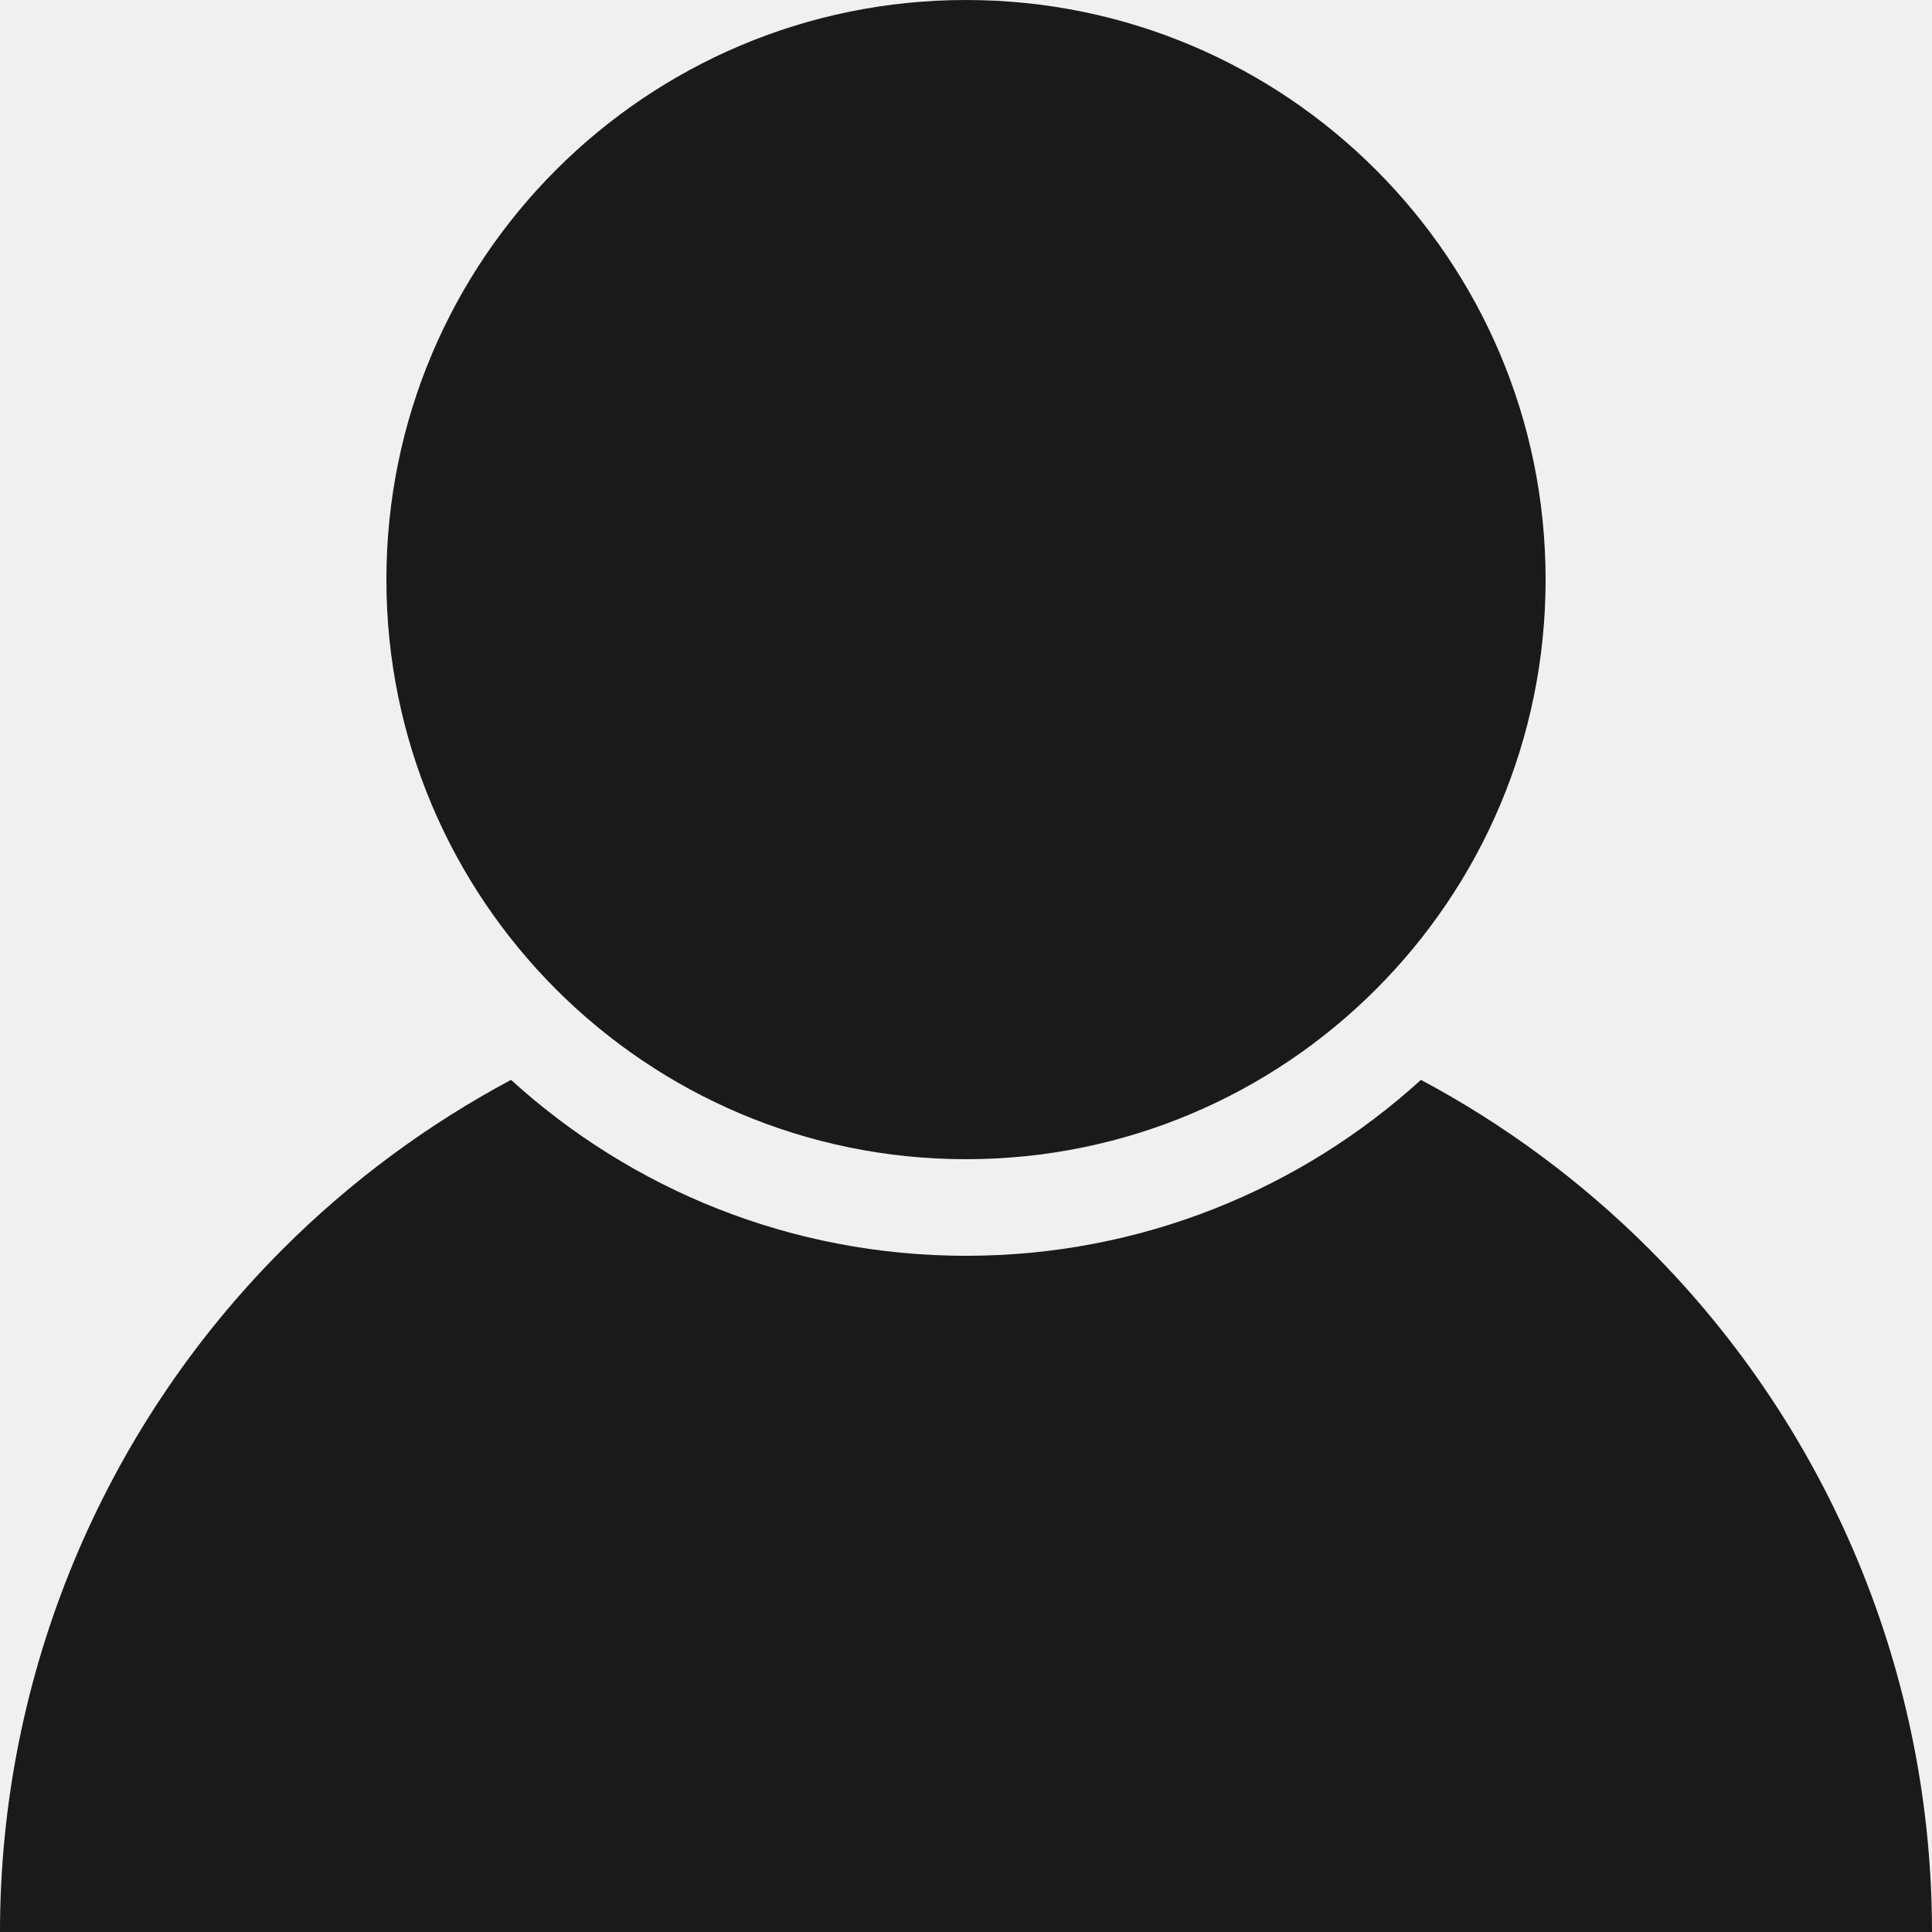
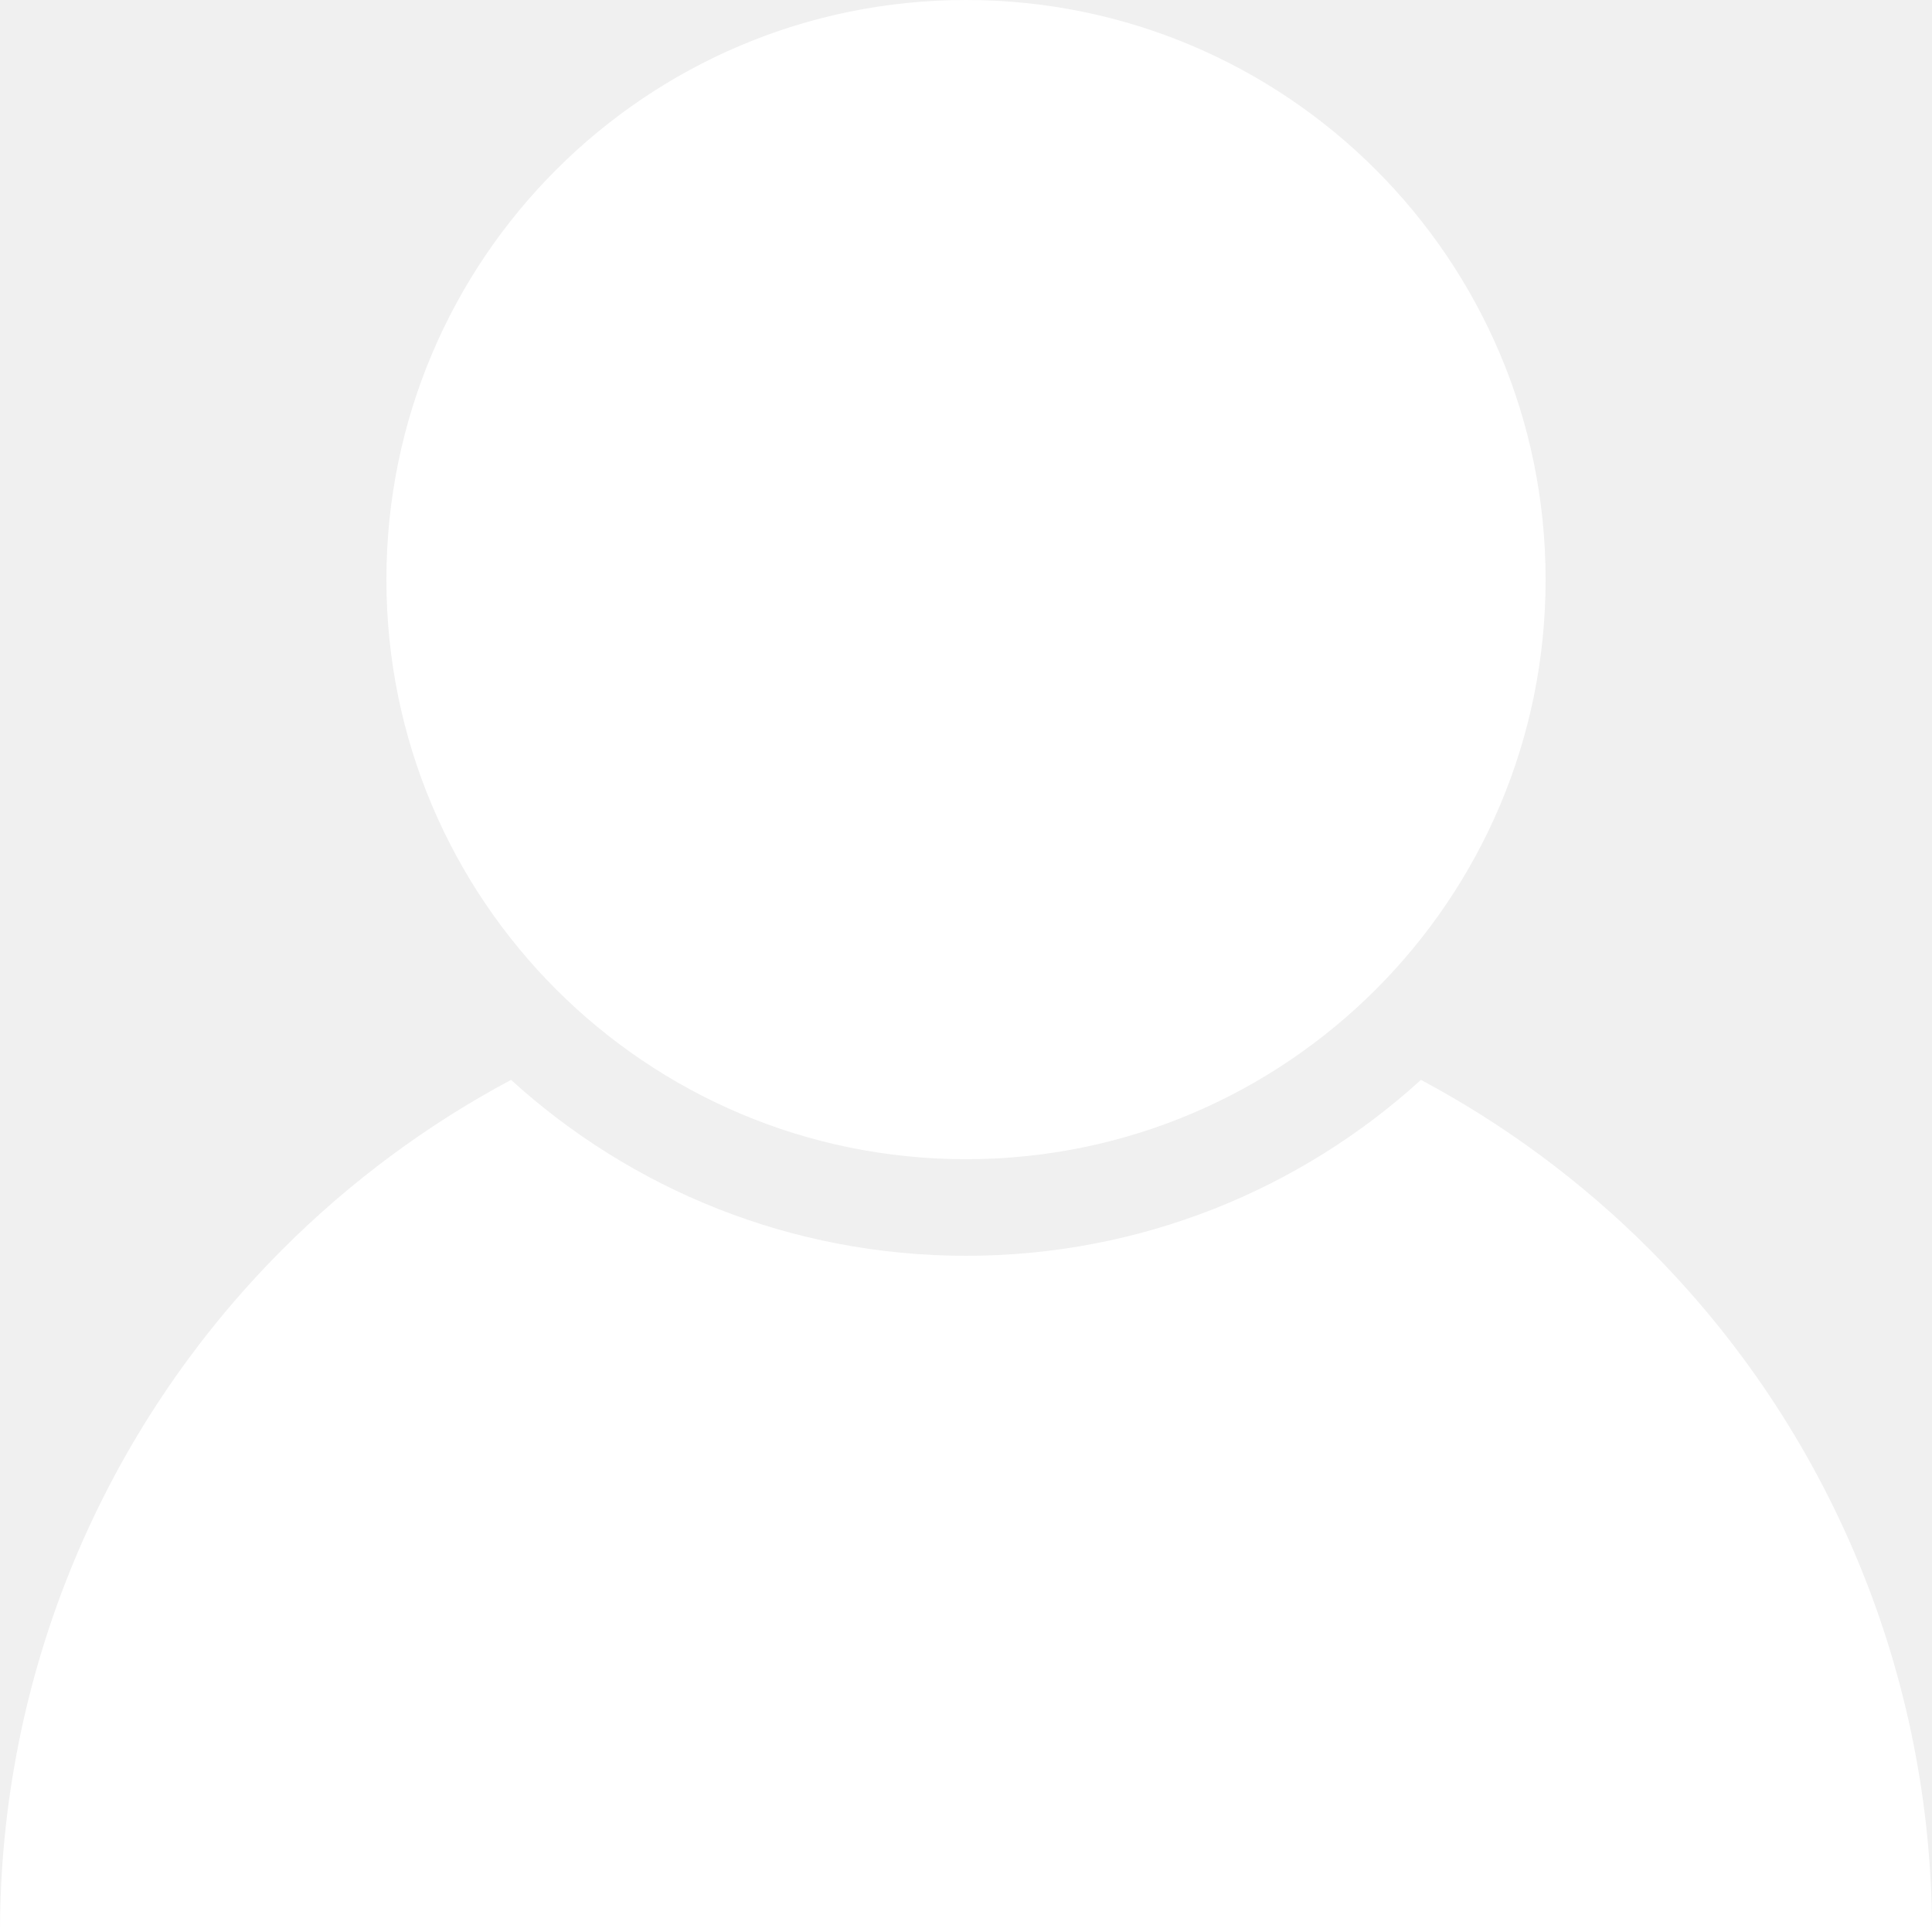
<svg xmlns="http://www.w3.org/2000/svg" width="100" height="100" viewBox="0 0 100 100" fill="none">
-   <path d="M80 30C80 46.569 66.569 60 50 60C33.431 60 20 46.569 20 30C20 13.431 33.431 0 50 0C66.569 0 80 13.431 80 30Z" fill="#1A1A1A" />
-   <path d="M73.548 55.894C77.855 58.193 81.84 61.129 85.356 64.644C94.732 74.021 100 86.739 100 100H0C2.00233e-06 86.739 5.268 74.021 14.645 64.644C18.16 61.13 22.145 58.193 26.451 55.894C32.669 61.551 40.931 65 50 65C59.068 65 67.331 61.551 73.548 55.894Z" fill="#1A1A1A" />
+   <path d="M80 30C80 46.569 66.569 60 50 60C33.431 60 20 46.569 20 30C20 13.431 33.431 0 50 0C66.569 0 80 13.431 80 30Z" fill="white" />
+   <path d="M73.548 55.894C77.855 58.193 81.84 61.129 85.356 64.644C94.732 74.021 100 86.739 100 100H0C2.00233e-06 86.739 5.268 74.021 14.645 64.644C18.16 61.13 22.145 58.193 26.451 55.894C32.669 61.551 40.931 65 50 65C59.068 65 67.331 61.551 73.548 55.894Z" fill="white" />
</svg>
